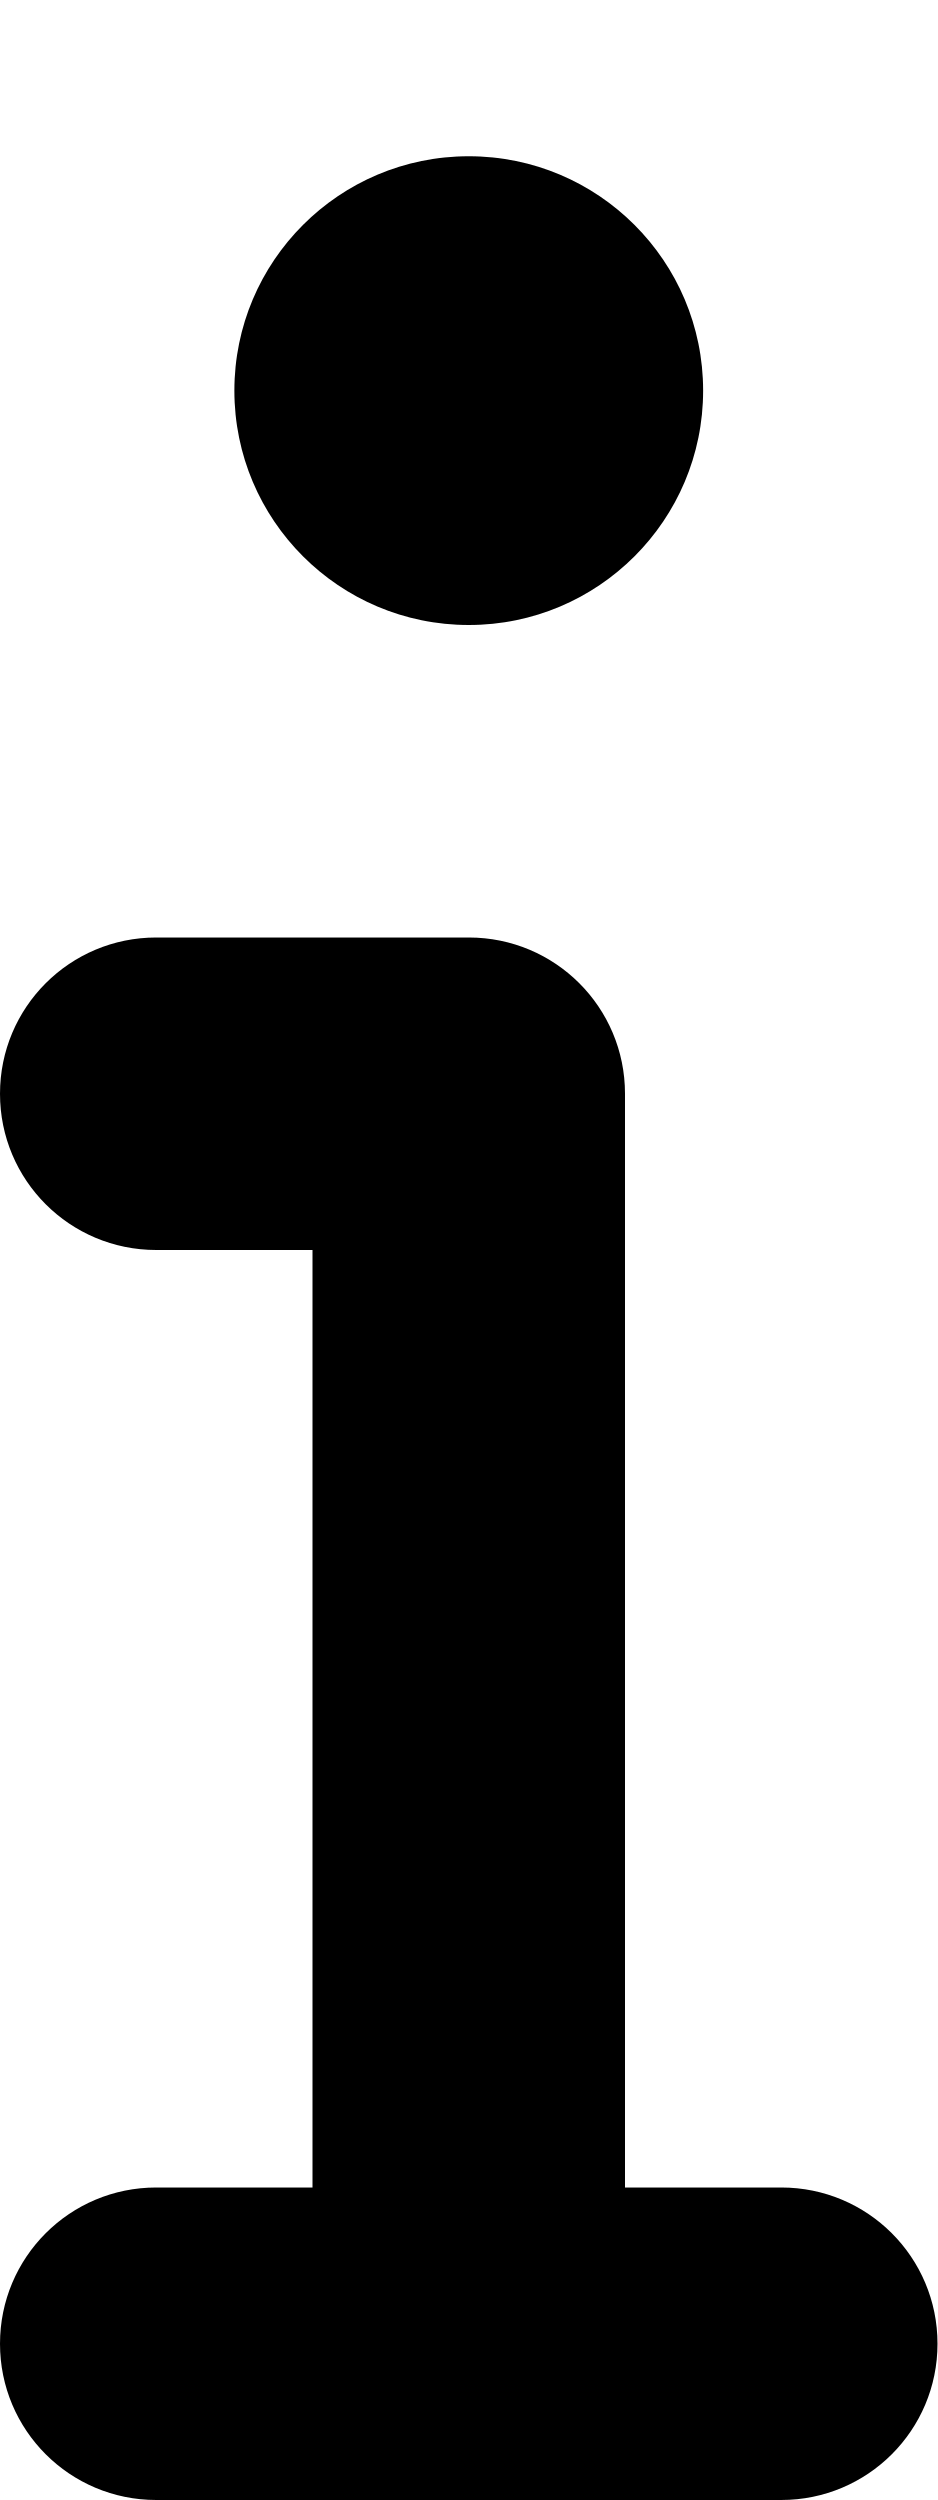
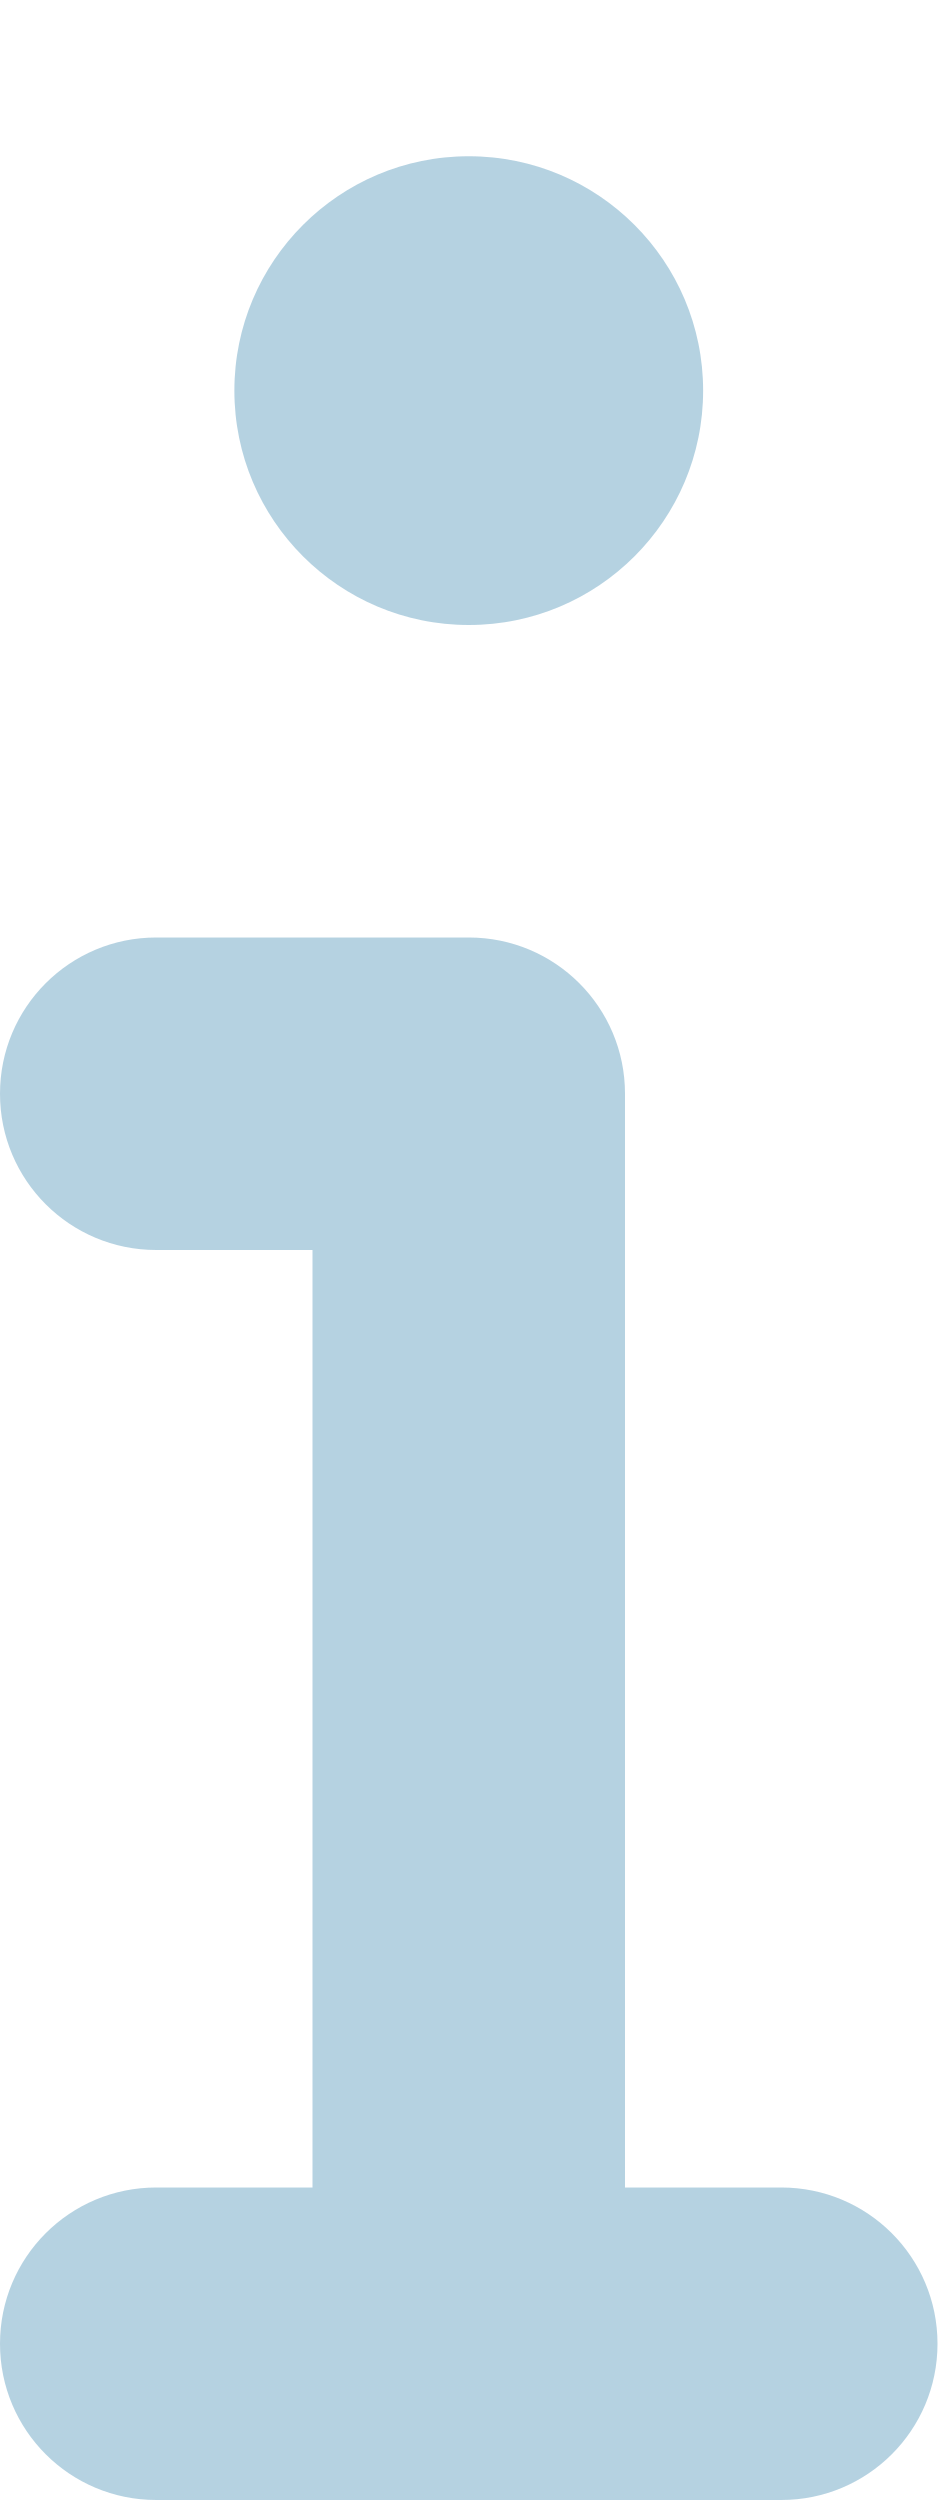
<svg xmlns="http://www.w3.org/2000/svg" viewBox="0 0 192 512">
-   <path d="M48 80a48 48 0 1 1 96 0A48 48 0 1 1 48 80zM0 224c0-17.7 14.3-32 32-32H96c17.7 0 32 14.3 32 32V448h32c17.7 0 32 14.3 32 32s-14.3 32-32 32H32c-17.7 0-32-14.3-32-32s14.3-32 32-32H64V256H32c-17.7 0-32-14.3-32-32z" />
+   <path d="M48 80a48 48 0 1 1 96 0A48 48 0 1 1 48 80zM0 224c0-17.7 14.3-32 32-32H96c17.7 0 32 14.3 32 32V448h32c17.7 0 32 14.3 32 32s-14.3 32-32 32H32c-17.7 0-32-14.3-32-32s14.3-32 32-32H64V256H32c-17.7 0-32-14.3-32-32z" style="fill:#B5D2E1;fill-opacity:1" />
</svg>
